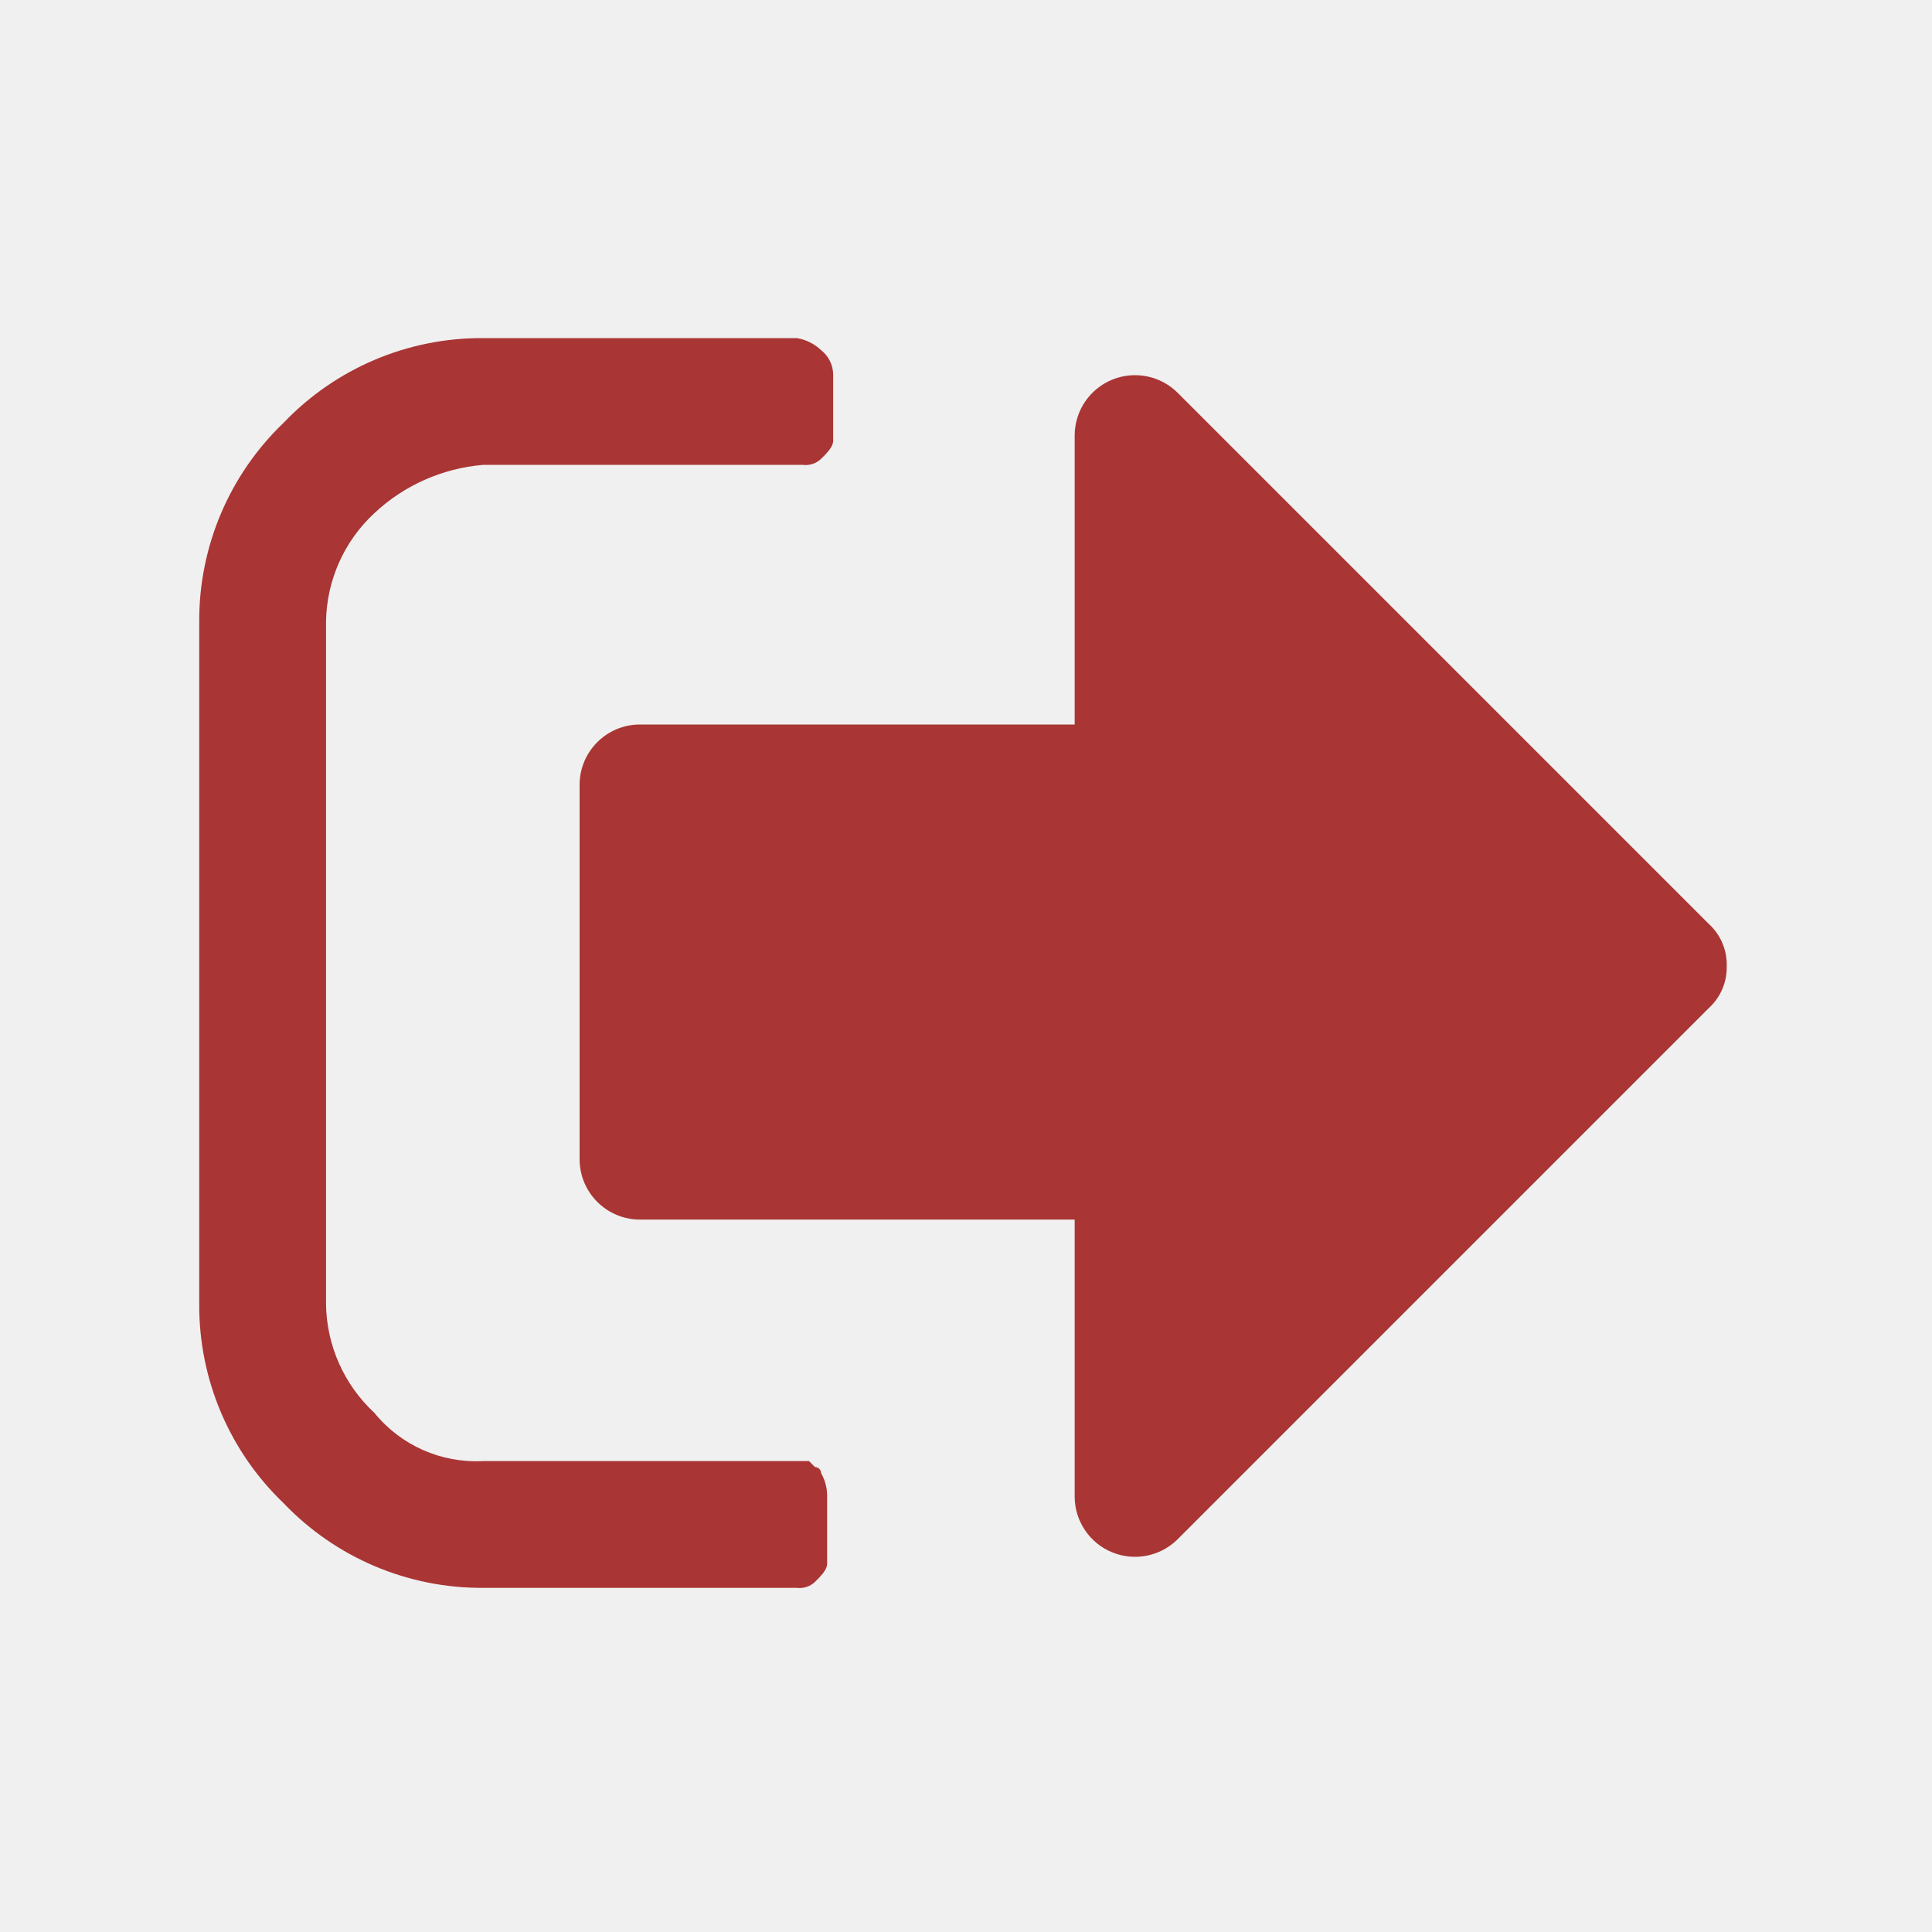
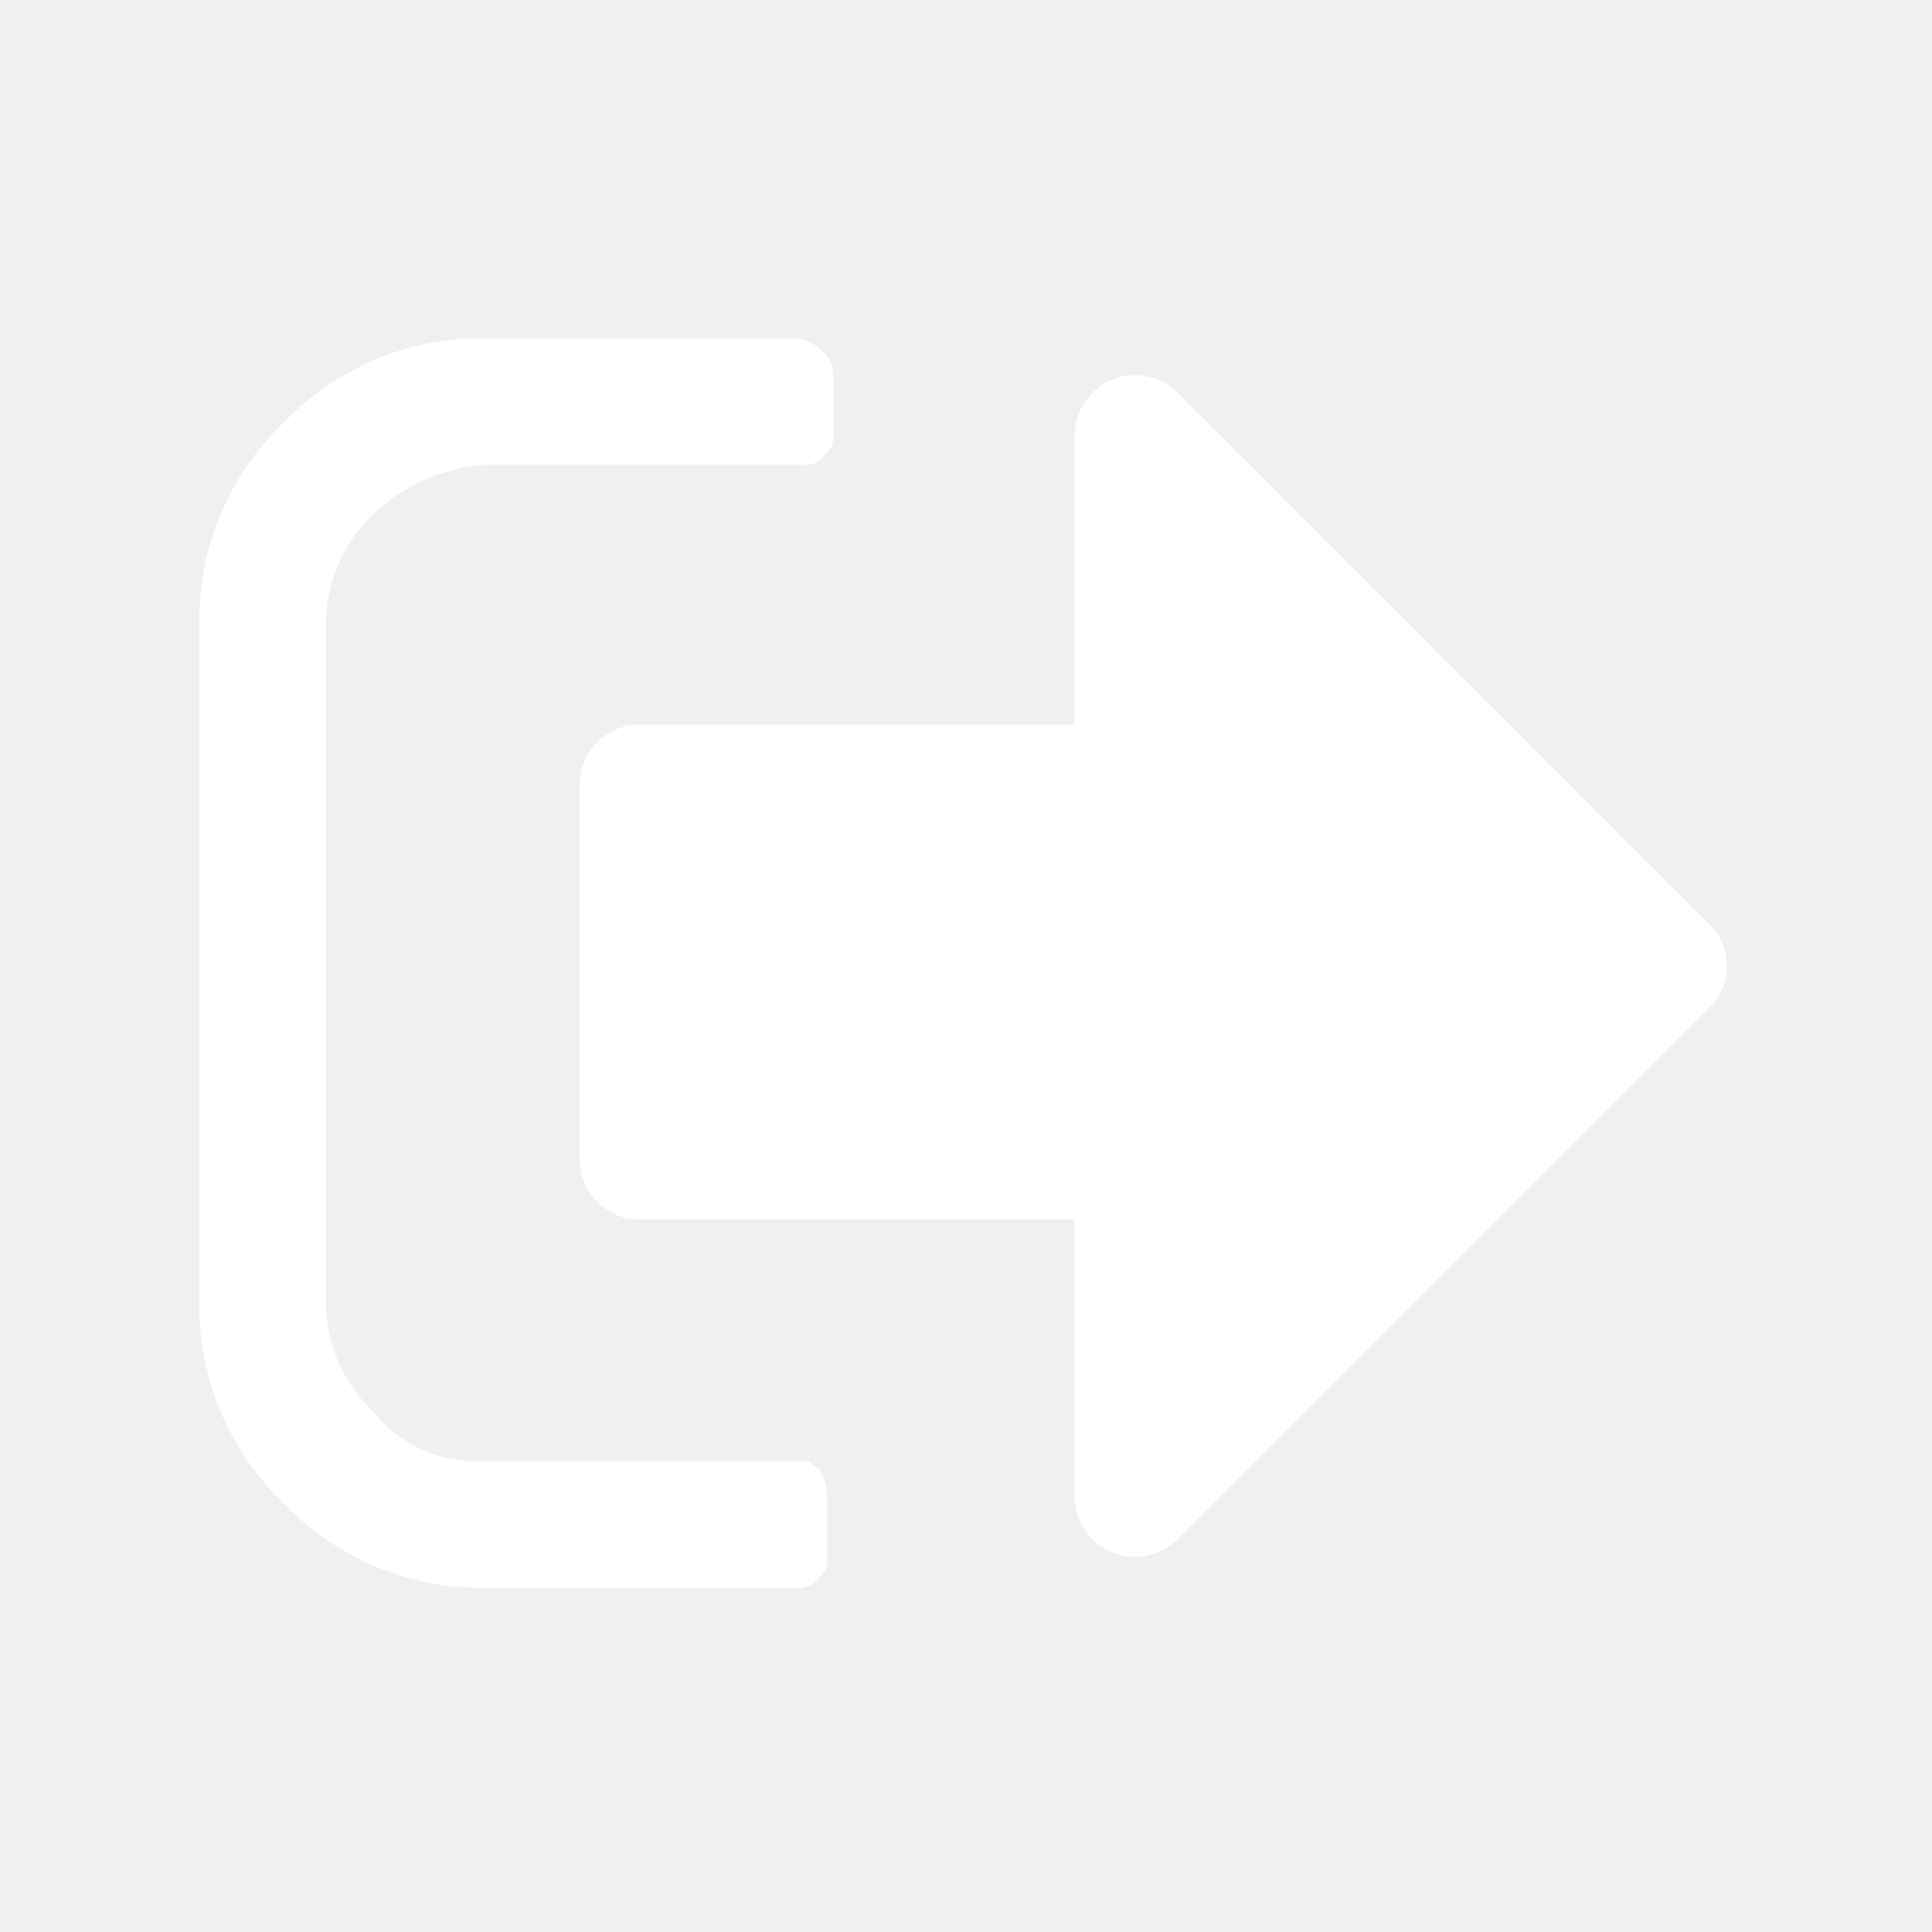
<svg xmlns="http://www.w3.org/2000/svg" viewBox="0 0 32 32">
-   <path d="m13.7 24.8v1.1c0 .1-.1.2-.2.3a.37.37 0 0 1 -.3.1h-5.2a4.53 4.53 0 0 1 -3.3-1.4 4.53 4.53 0 0 1 -1.4-3.3v-11.3a4.53 4.53 0 0 1 1.4-3.3 4.53 4.53 0 0 1 3.3-1.4h5.2a.76.76 0 0 1 .4.2.52.52 0 0 1 .2.4v1.1c0 .1-.1.2-.2.3a.37.37 0 0 1 -.3.1h-5.3a3 3 0 0 0 -1.8.8 2.5 2.5 0 0 0 -.8 1.8v11.3a2.5 2.5 0 0 0 .8 1.8 2.17 2.17 0 0 0 1.8.8h5.4l.1.1a.1.1 0 0 1 .1.1.76.76 0 0 1 .1.4zm14.9-8.8a.91.91 0 0 1 -.3.7l-8.8 8.8a1 1 0 0 1 -1.7-.7v-4.6h-7.2a1 1 0 0 1 -1-1v-6.2a1 1 0 0 1 1-1h7.2v-4.8a1 1 0 0 1 1.7-.7l8.8 8.8a.91.91 0 0 1 .3.7z" fill="#aa3535" />
+   <path d="m13.7 24.8v1.1c0 .1-.1.2-.2.3a.37.37 0 0 1 -.3.1h-5.2a4.53 4.53 0 0 1 -3.3-1.4 4.53 4.53 0 0 1 -1.4-3.3v-11.3a4.53 4.53 0 0 1 1.4-3.3 4.53 4.53 0 0 1 3.3-1.4h5.2a.76.76 0 0 1 .4.2.52.52 0 0 1 .2.4v1.1c0 .1-.1.2-.2.3a.37.37 0 0 1 -.3.1h-5.3a3 3 0 0 0 -1.8.8 2.5 2.5 0 0 0 -.8 1.8v11.3a2.5 2.5 0 0 0 .8 1.8 2.17 2.17 0 0 0 1.8.8h5.4l.1.1a.1.1 0 0 1 .1.1.76.76 0 0 1 .1.4zm14.9-8.8a.91.91 0 0 1 -.3.7l-8.8 8.8a1 1 0 0 1 -1.7-.7v-4.6h-7.2a1 1 0 0 1 -1-1v-6.2a1 1 0 0 1 1-1h7.2v-4.8a1 1 0 0 1 1.7-.7l8.8 8.8a.91.91 0 0 1 .3.7z" fill="#fff" />
</svg>
